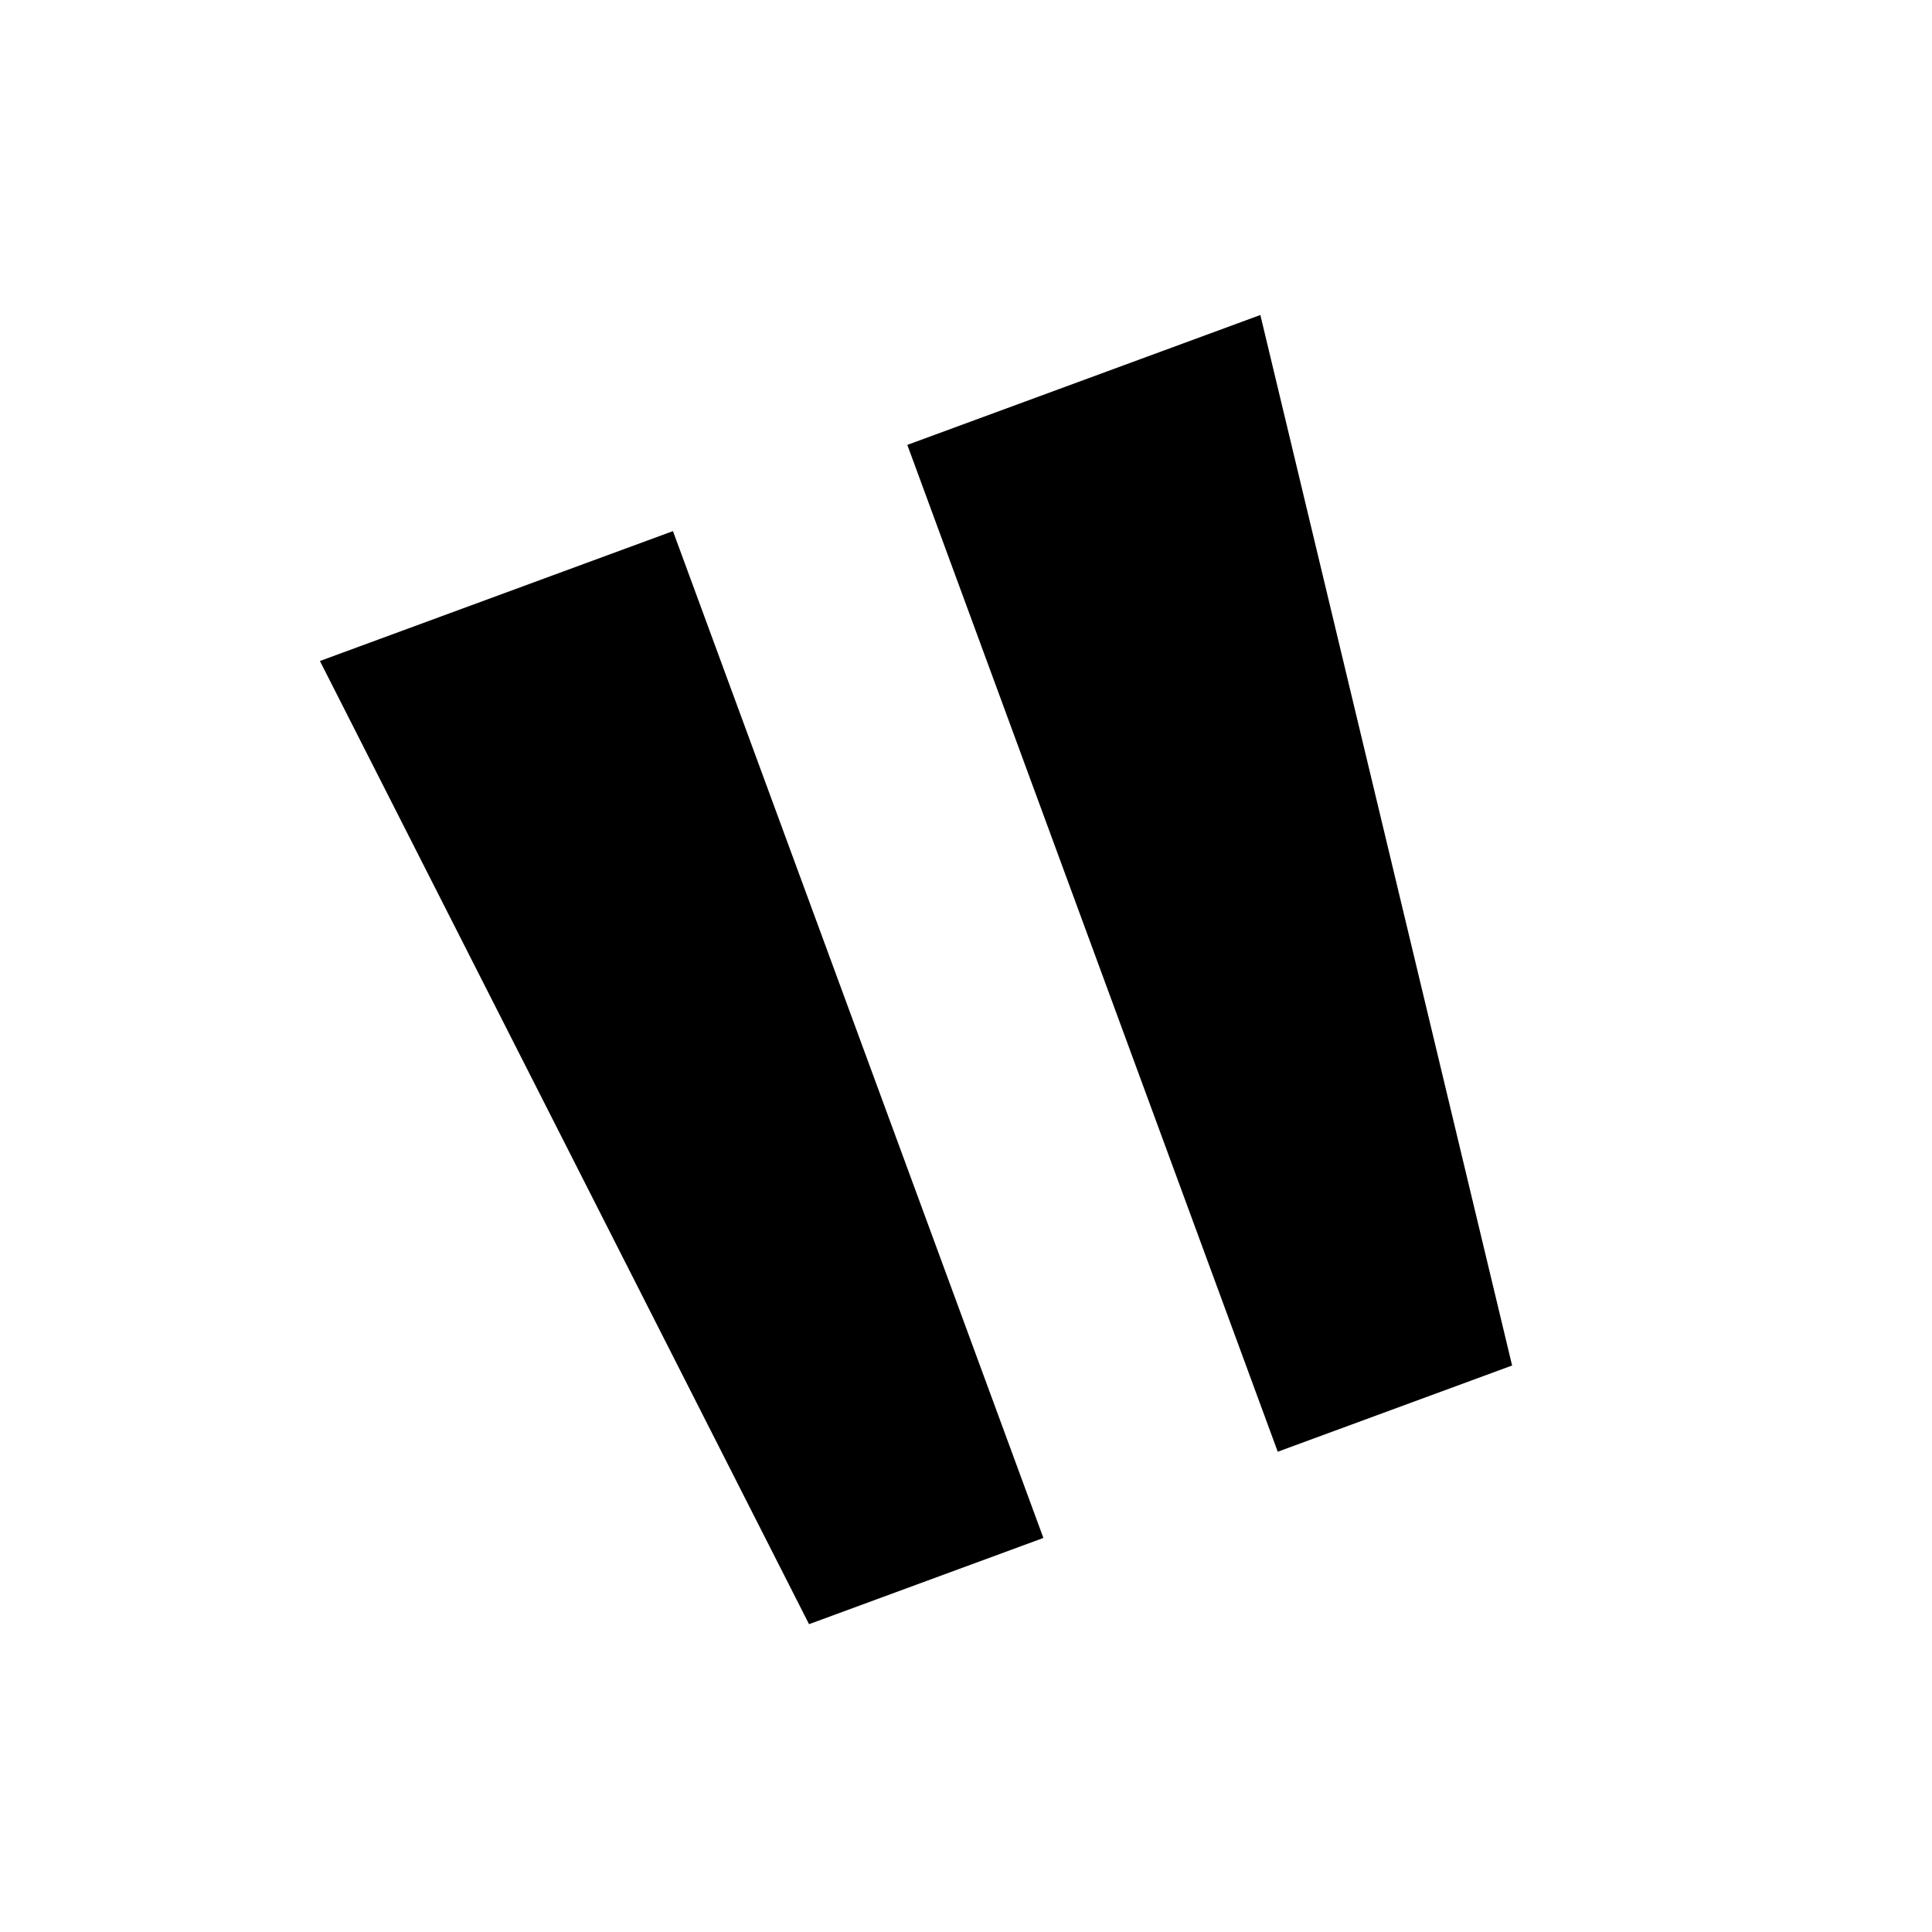
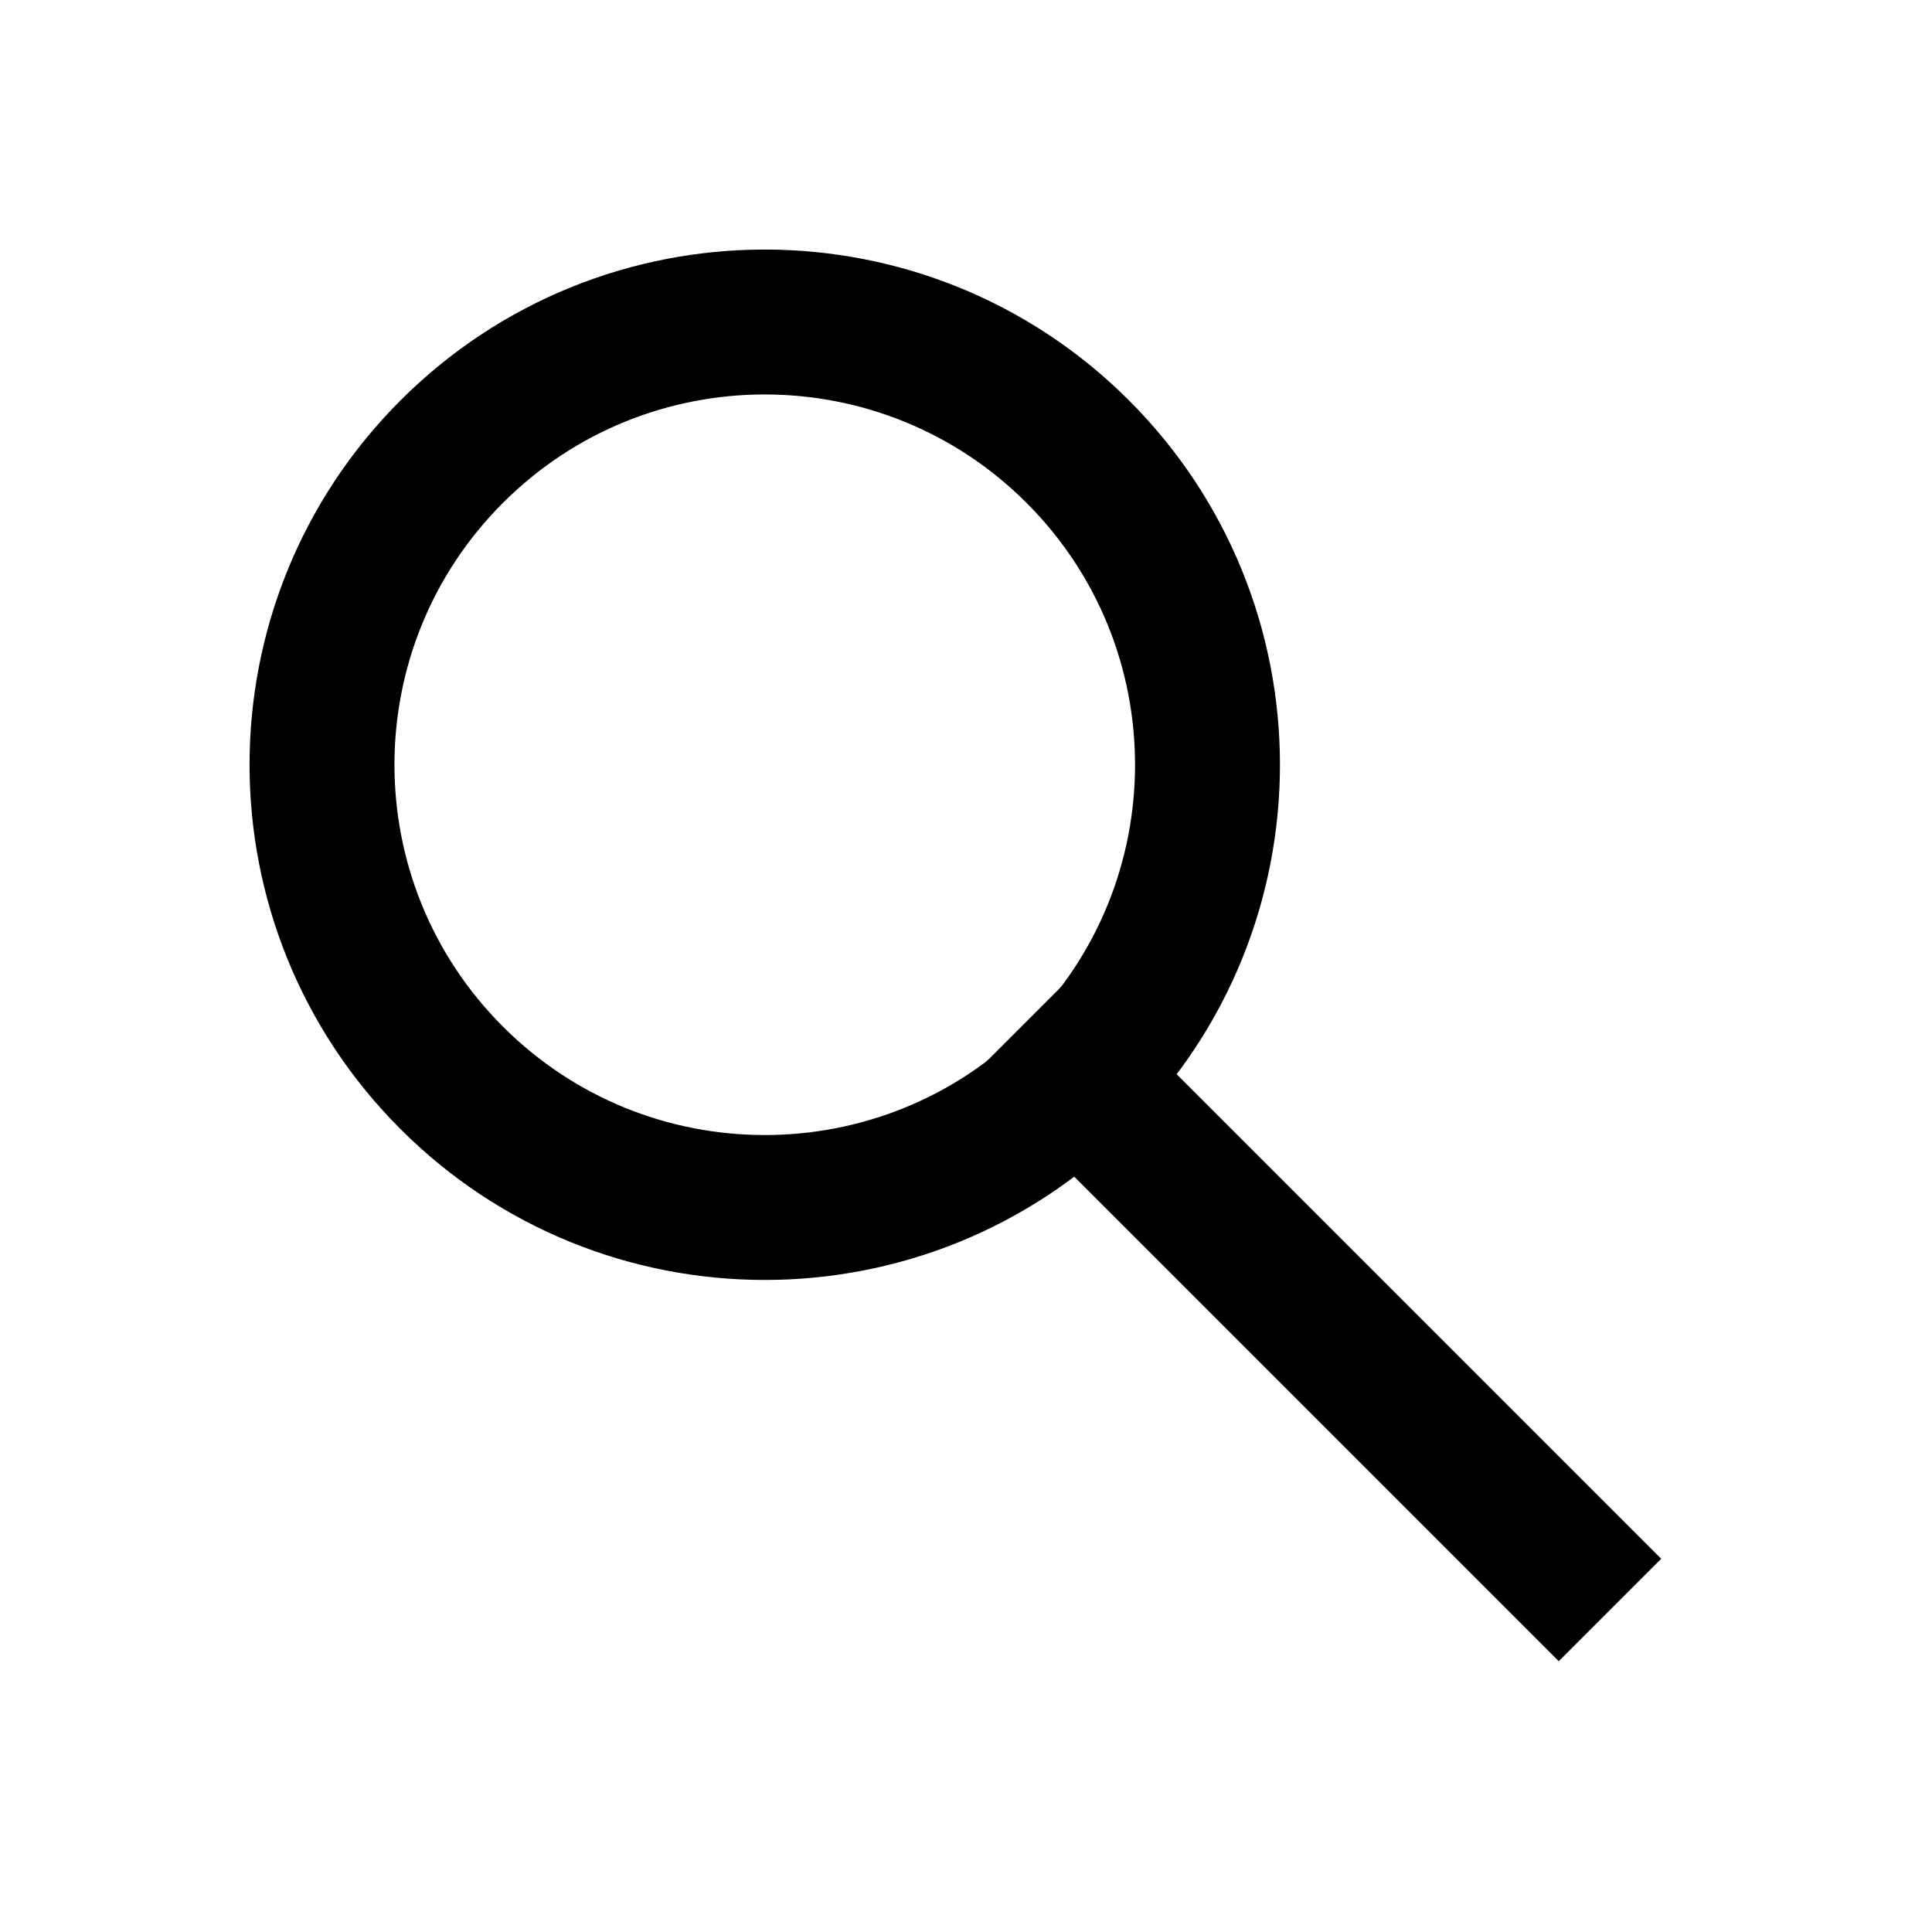
- <svg xmlns="http://www.w3.org/2000/svg" viewBox="0 0 24 24" id="playtopause" width="24px" height="24px">
-   <g id="group" transform="rotate(69.80052 12 12)">
-     <path id="path" d="M 5.673 5.776 L 5.673 10.449 L 19 10.449 L 19 7.347 L 5.673 5.776 M 5.673 13.551 L 5.673 18.224 L 19 16.653 L 19 13.551 L 5.673 13.551" fill="#000000" stroke-width="1" />
+ <svg xmlns="http://www.w3.org/2000/svg" viewBox="0 0 24 24" id="searchtoclose" width="24px" height="24px">
+   <g id="oval_container">
+     <path id="oval" d="M 13.389 13.389 C 15.537 11.241 15.537 7.759 13.389 5.611 C 11.241 3.463 7.759 3.463 5.611 5.611 C 3.463 7.759 3.463 11.241 5.611 13.389 C 7.759 15.537 11.241 15.537 13.389 13.389 Z" fill="none" stroke="#000000" stroke-width="1.8" stroke-dasharray="34.436,0.126" stroke-dashoffset="34.436" />
  </g>
+   <path id="ne_stem" d="M 18 6 L 6 18" fill="none" stroke="#000000" stroke-width="1.8" stroke-dasharray="0,16.971" stroke-dashoffset="16.971" />
+   <path id="nw_stem" d="M 6 6 L 20 20" fill="none" stroke="#000000" stroke-width="1.8" stroke-dasharray="10.295,9.504" stroke-dashoffset="10.295" />
</svg>
